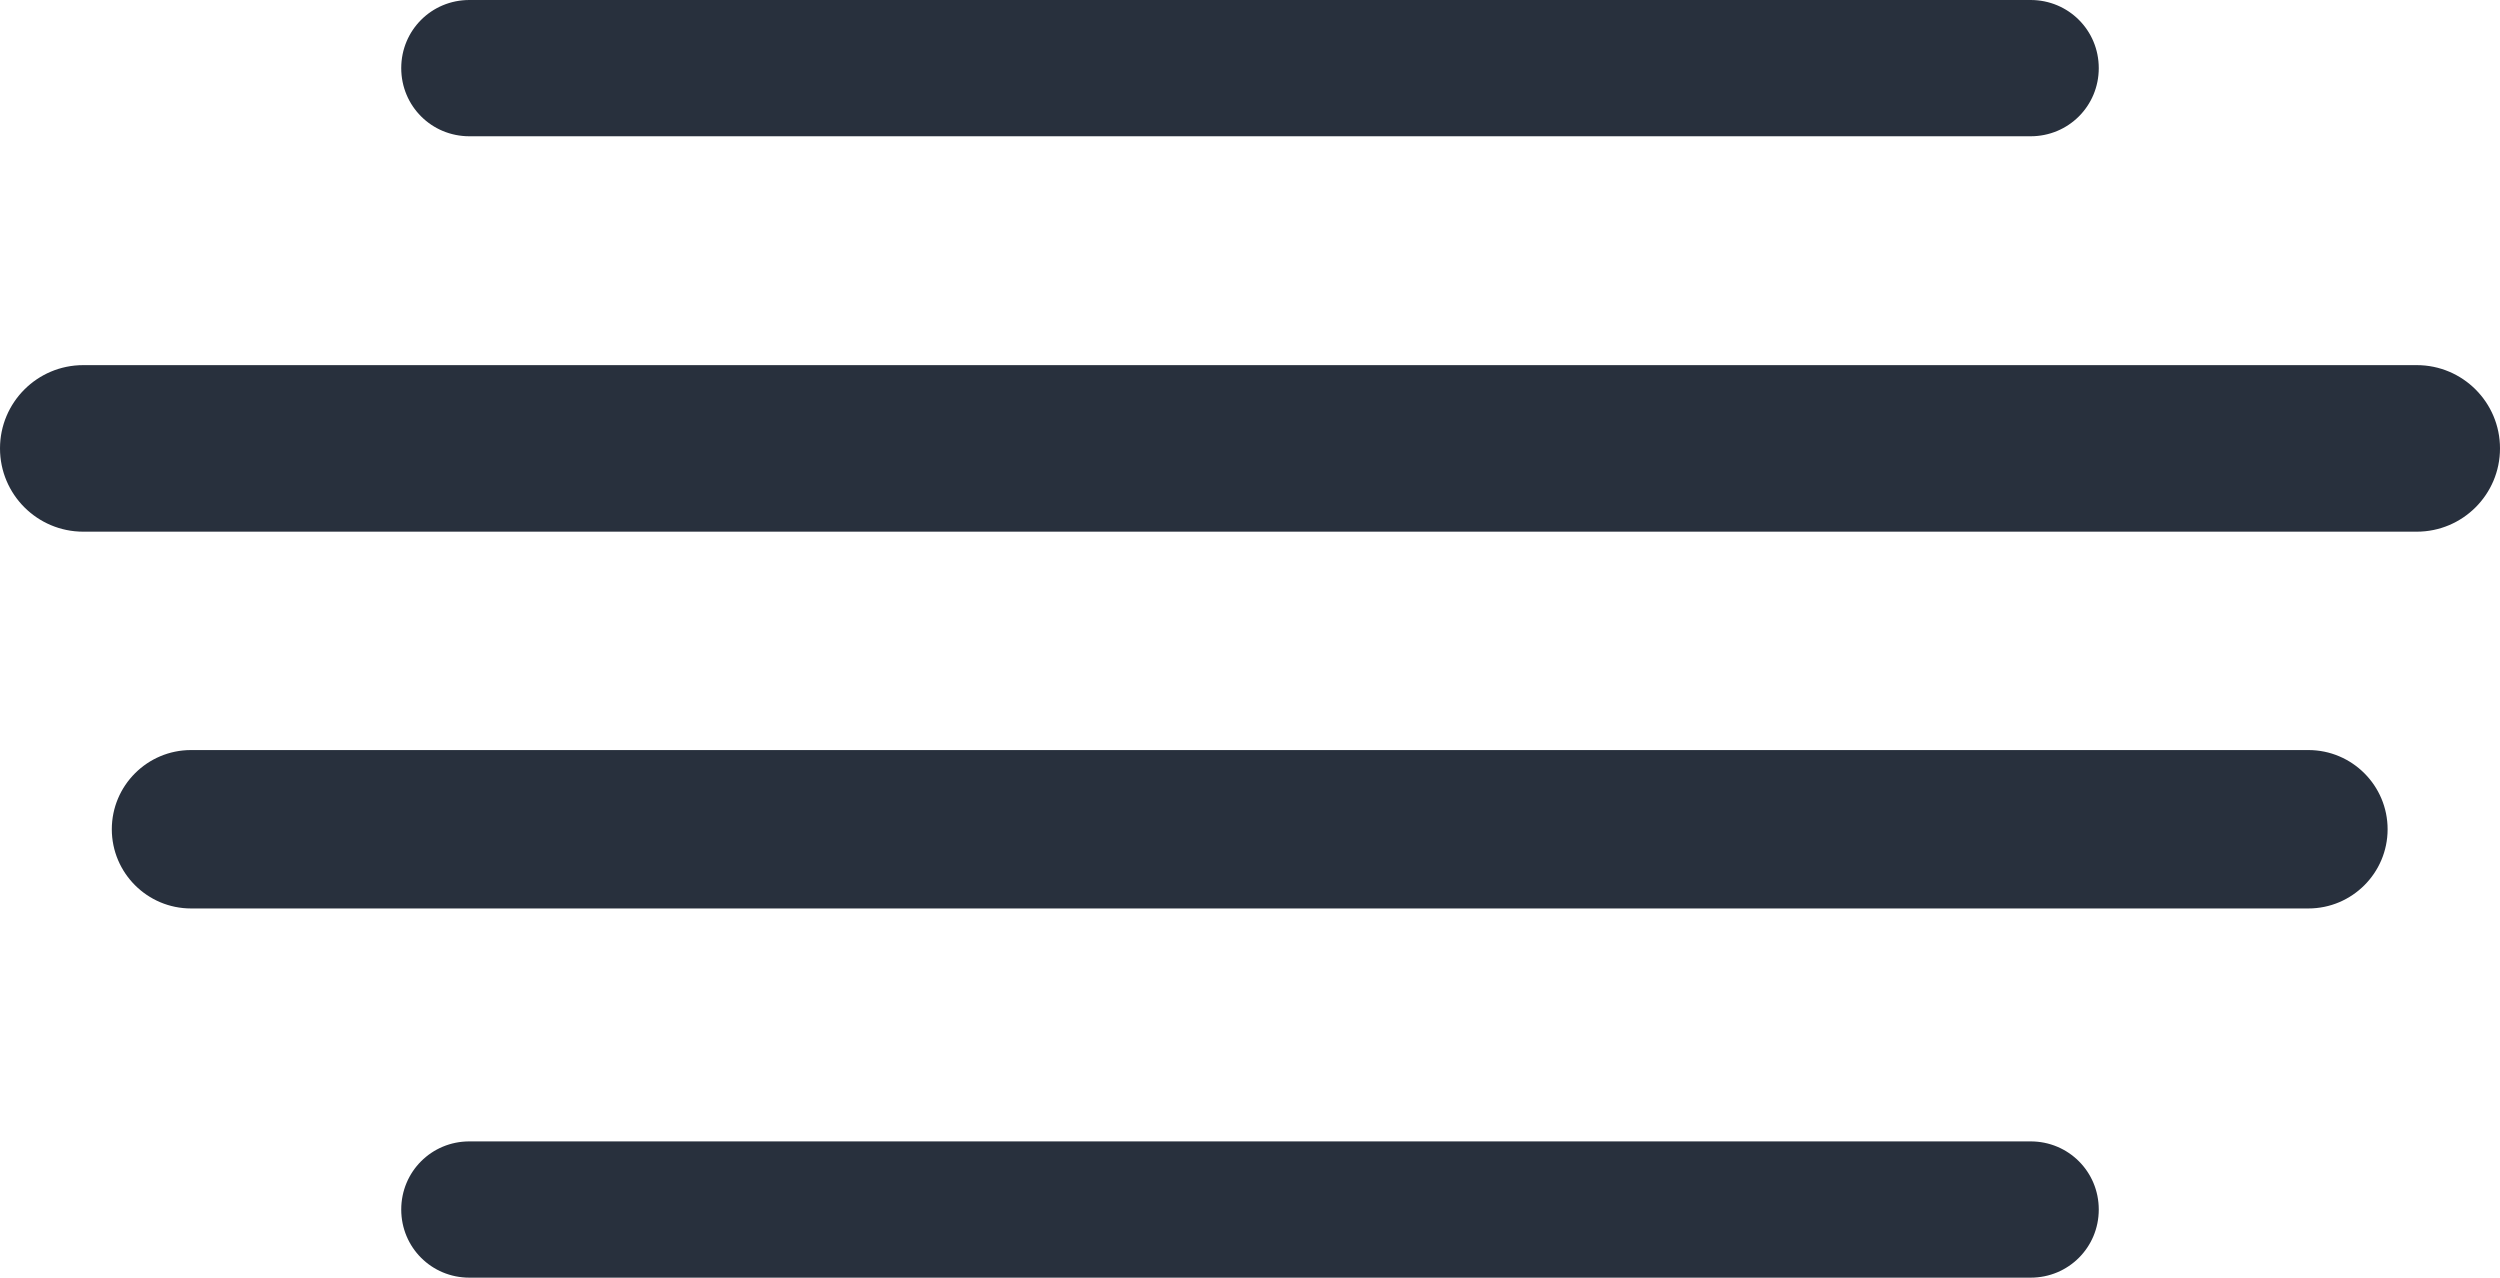
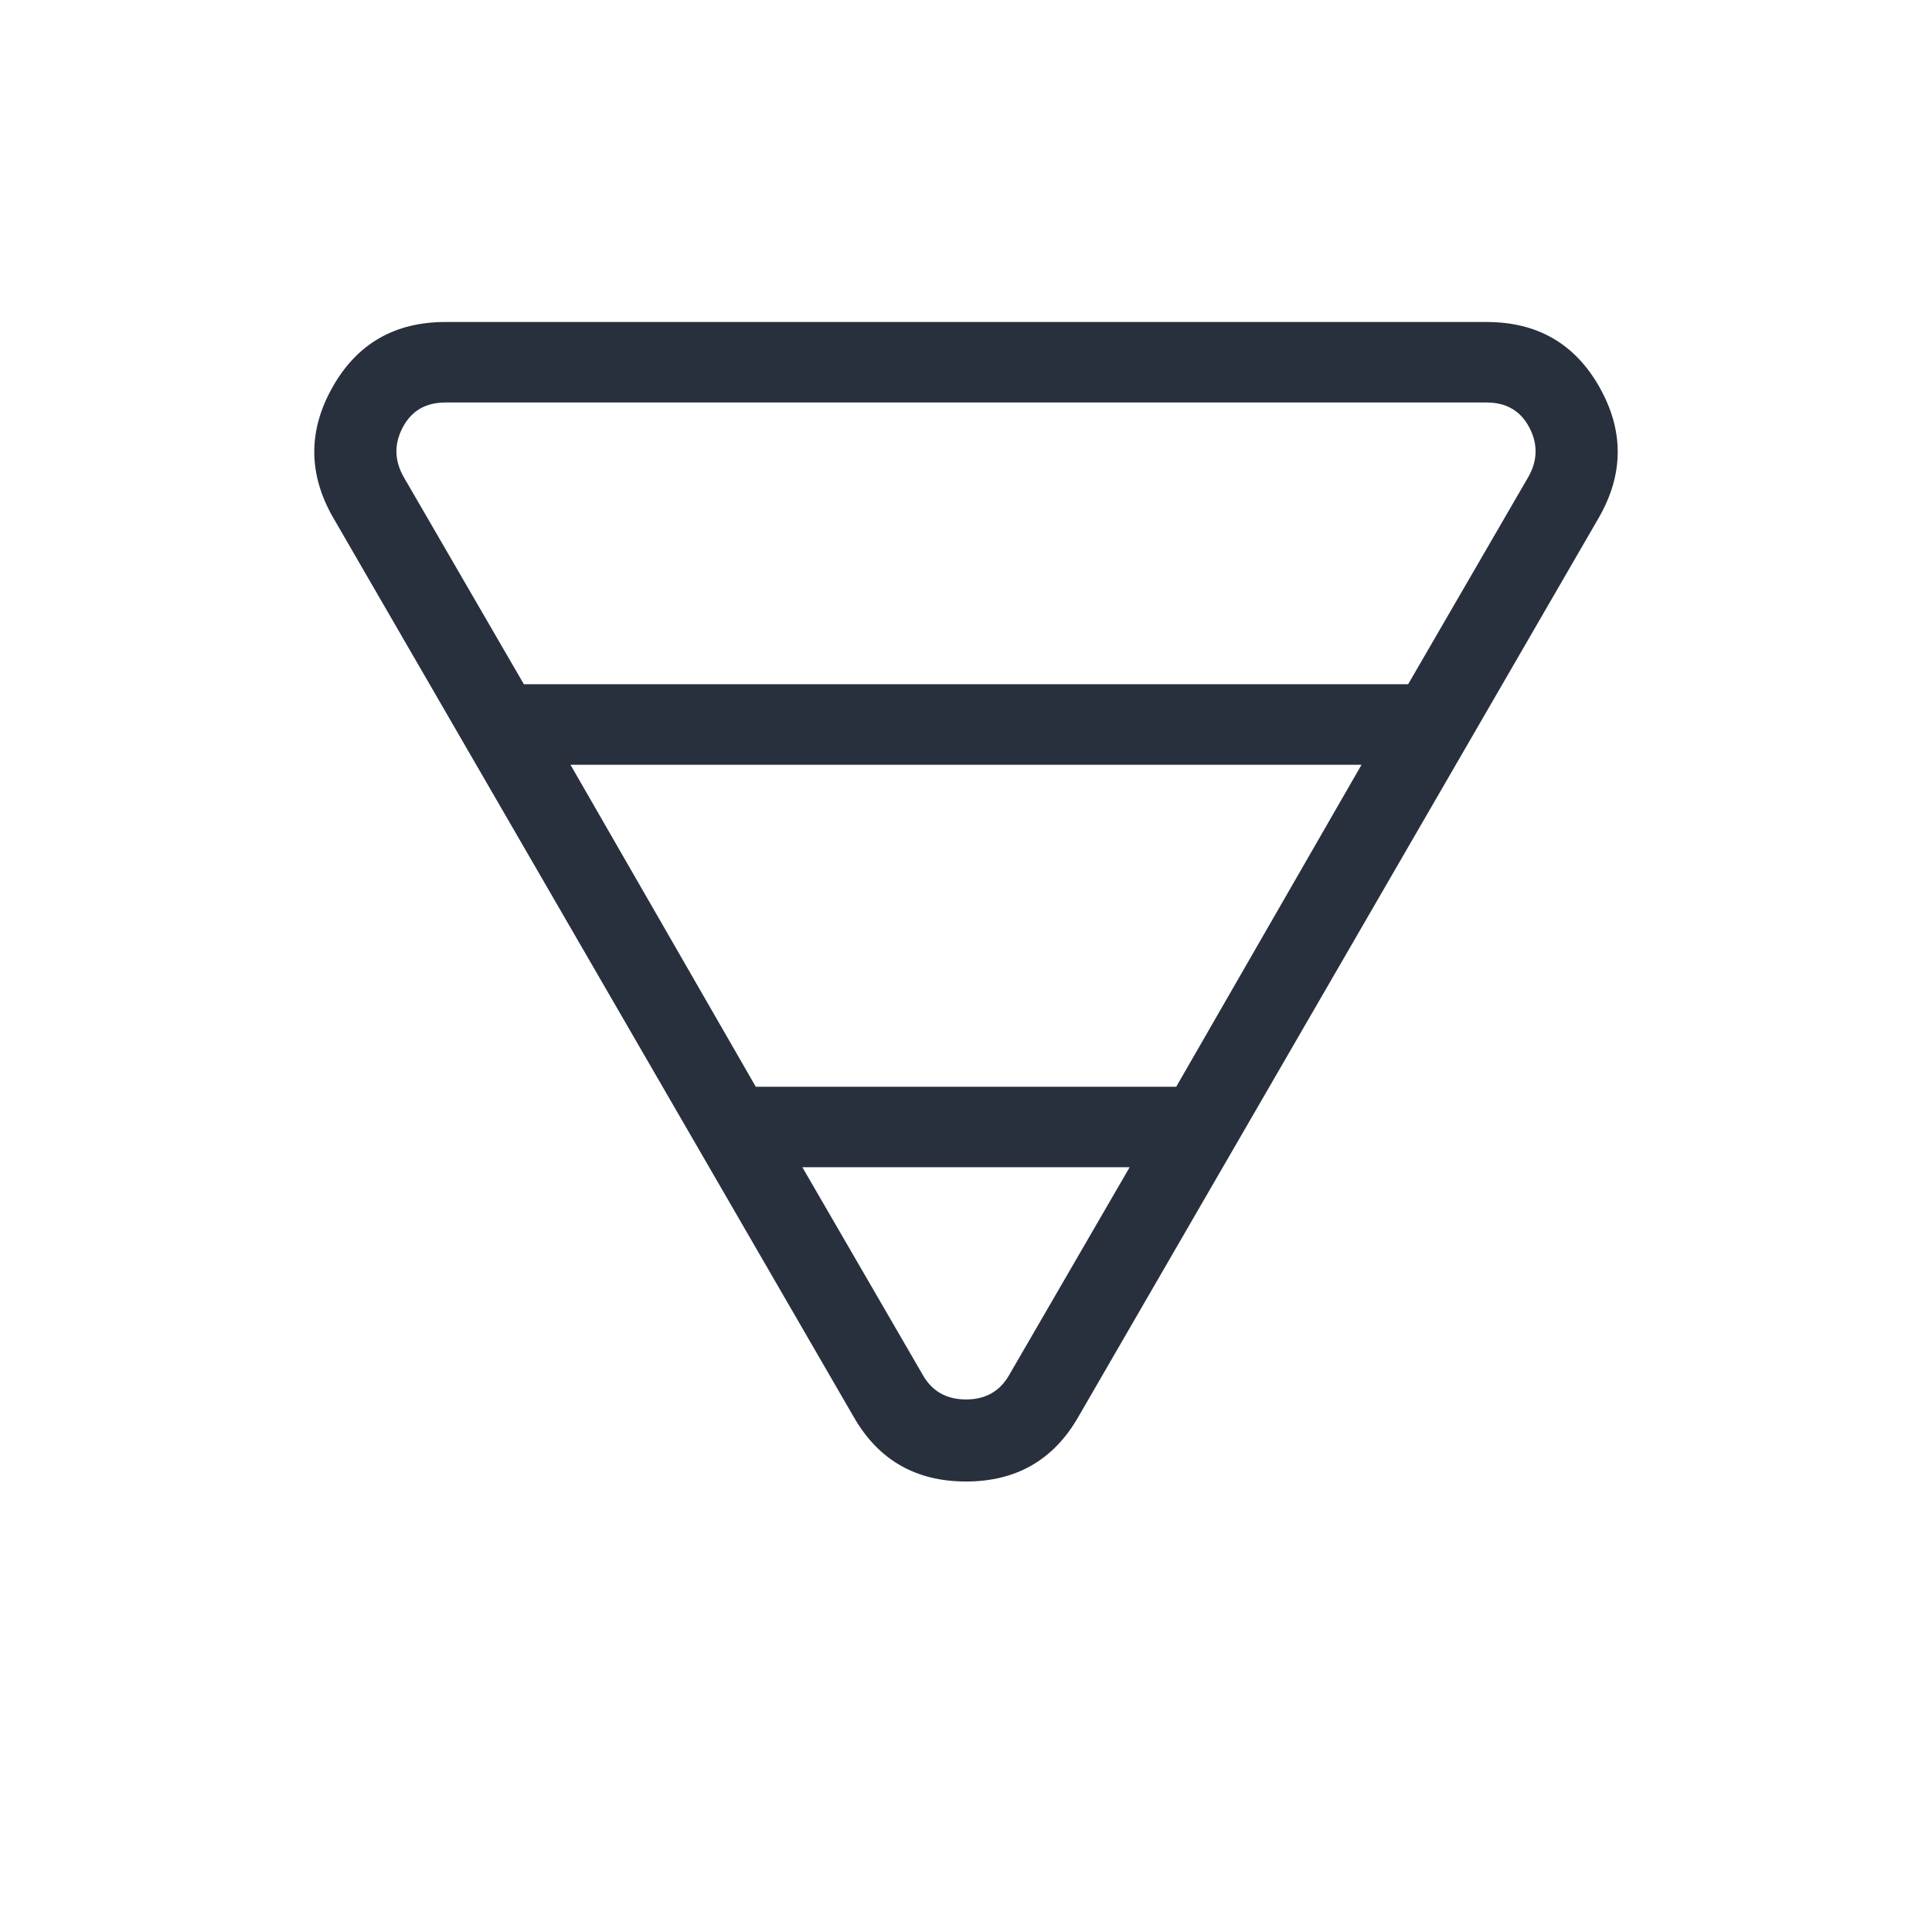
- <svg xmlns="http://www.w3.org/2000/svg" id="Layer_2" data-name="Layer 2" viewBox="0 0 42.93 21.94">
-   <defs>
-     <style>
-       .cls-1 {
-         fill: #28303d;
-         stroke-width: 0px;
-       }
-     </style>
-   </defs>
-   <g id="icons">
-     <g id="fog">
-       <path class="cls-1" d="m34.87,2.34H8.06c-.65,0-1.17-.52-1.17-1.17s.52-1.17,1.17-1.17h26.81c.65,0,1.17.52,1.17,1.17s-.52,1.17-1.17,1.17Z" />
-       <path class="cls-1" d="m41.5,9.13H1.43c-.79,0-1.43-.64-1.43-1.43s.64-1.43,1.43-1.43h40.07c.79,0,1.43.64,1.43,1.43s-.64,1.43-1.43,1.43Z" />
-       <path class="cls-1" d="m39.65,15.6H3.28c-.75,0-1.36-.61-1.36-1.36s.61-1.36,1.36-1.36h36.36c.75,0,1.36.61,1.36,1.36s-.61,1.36-1.36,1.36Z" />
-       <path class="cls-1" d="m34.87,21.94H8.06c-.65,0-1.17-.52-1.17-1.17s.52-1.17,1.17-1.17h26.81c.65,0,1.17.52,1.17,1.17s-.52,1.17-1.17,1.17Z" />
-     </g>
-   </g>
+ <svg xmlns="http://www.w3.org/2000/svg" height="24px" viewBox="0 -960 960 960" width="24px" fill="#28303d">
+   <path d="M221.31-800h517.38q37.77 0 56.04 32.31 18.27 32.31-.11 64.61l-258.7 446.93q-18.38 32.3-55.92 32.3-37.54 0-55.92-32.3l-258.7-446.93q-18.38-32.3-.11-64.61T221.31-800Zm-20.77 76.92L260.31-620h439.38l59.77-103.08q6.92-12.3.39-24.61Q753.31-760 738.69-760H221.31q-14.62 0-21.16 12.31-6.53 12.31.39 24.61ZM283.46-580l92.08 160h208.92l92.08-160H283.46Zm115.23 200 59.77 103.08q6.92 12.3 21.54 12.3t21.54-12.3L561.31-380H398.69Z" />
</svg>
